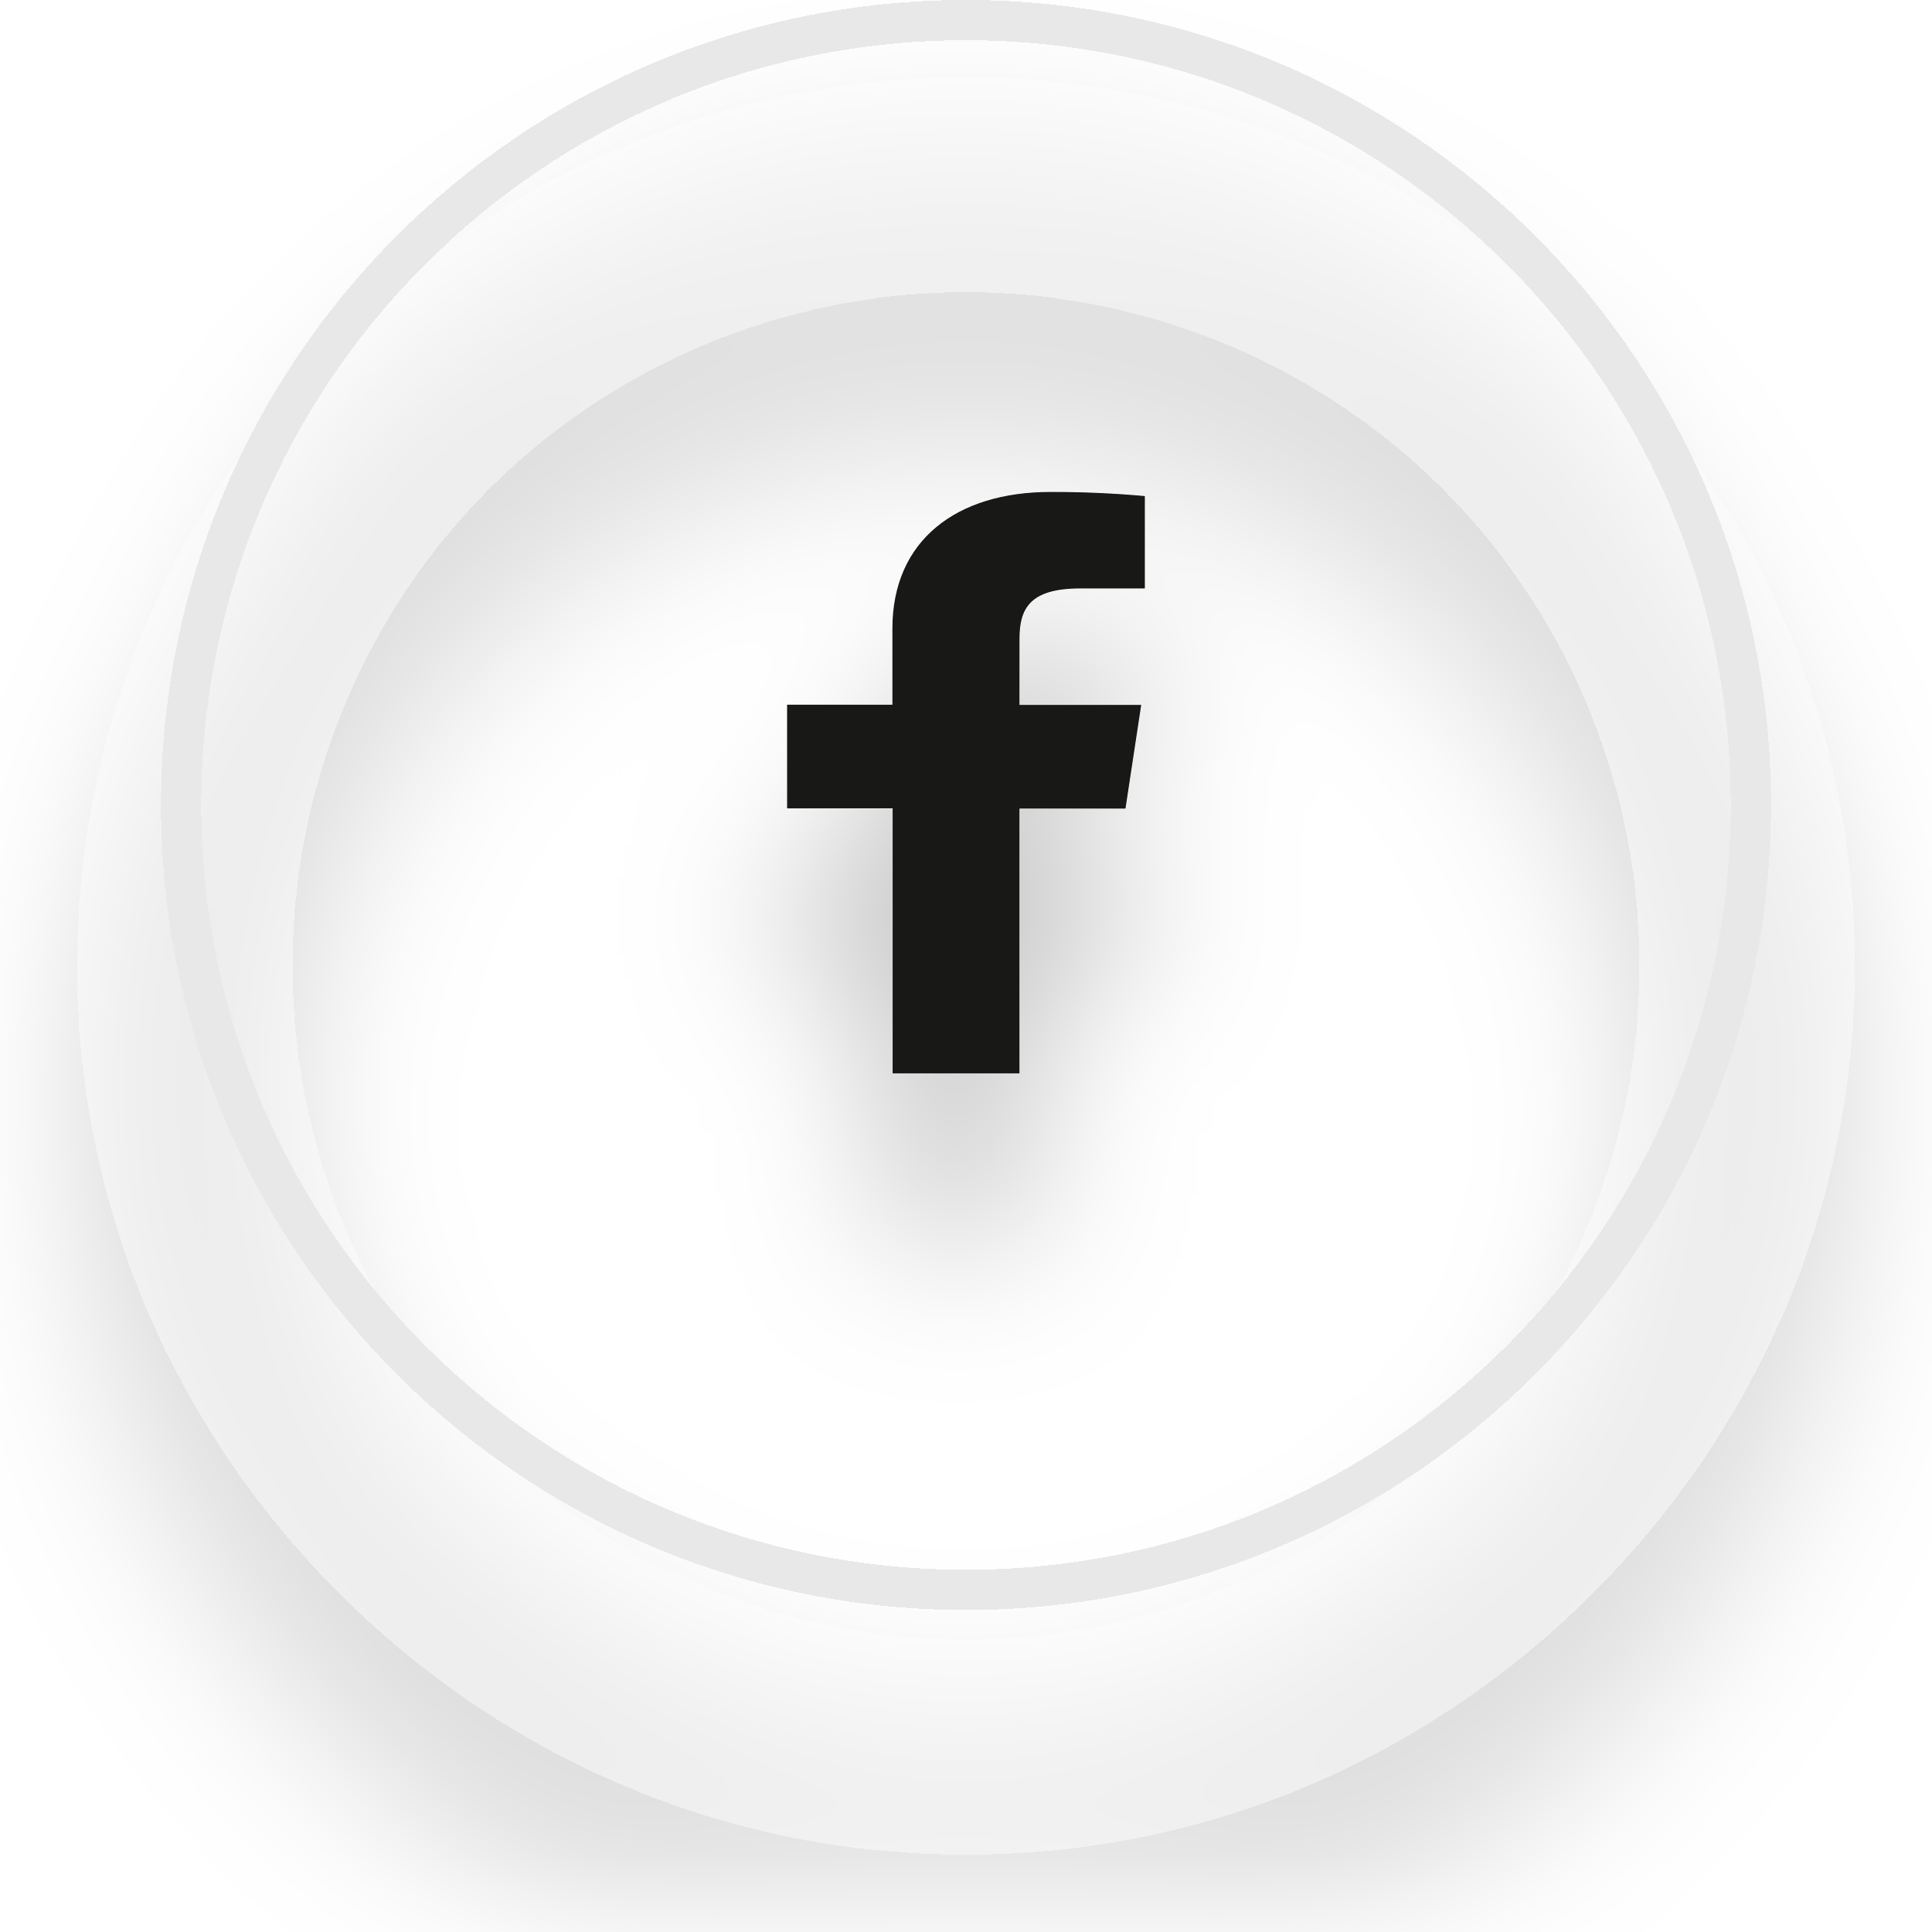
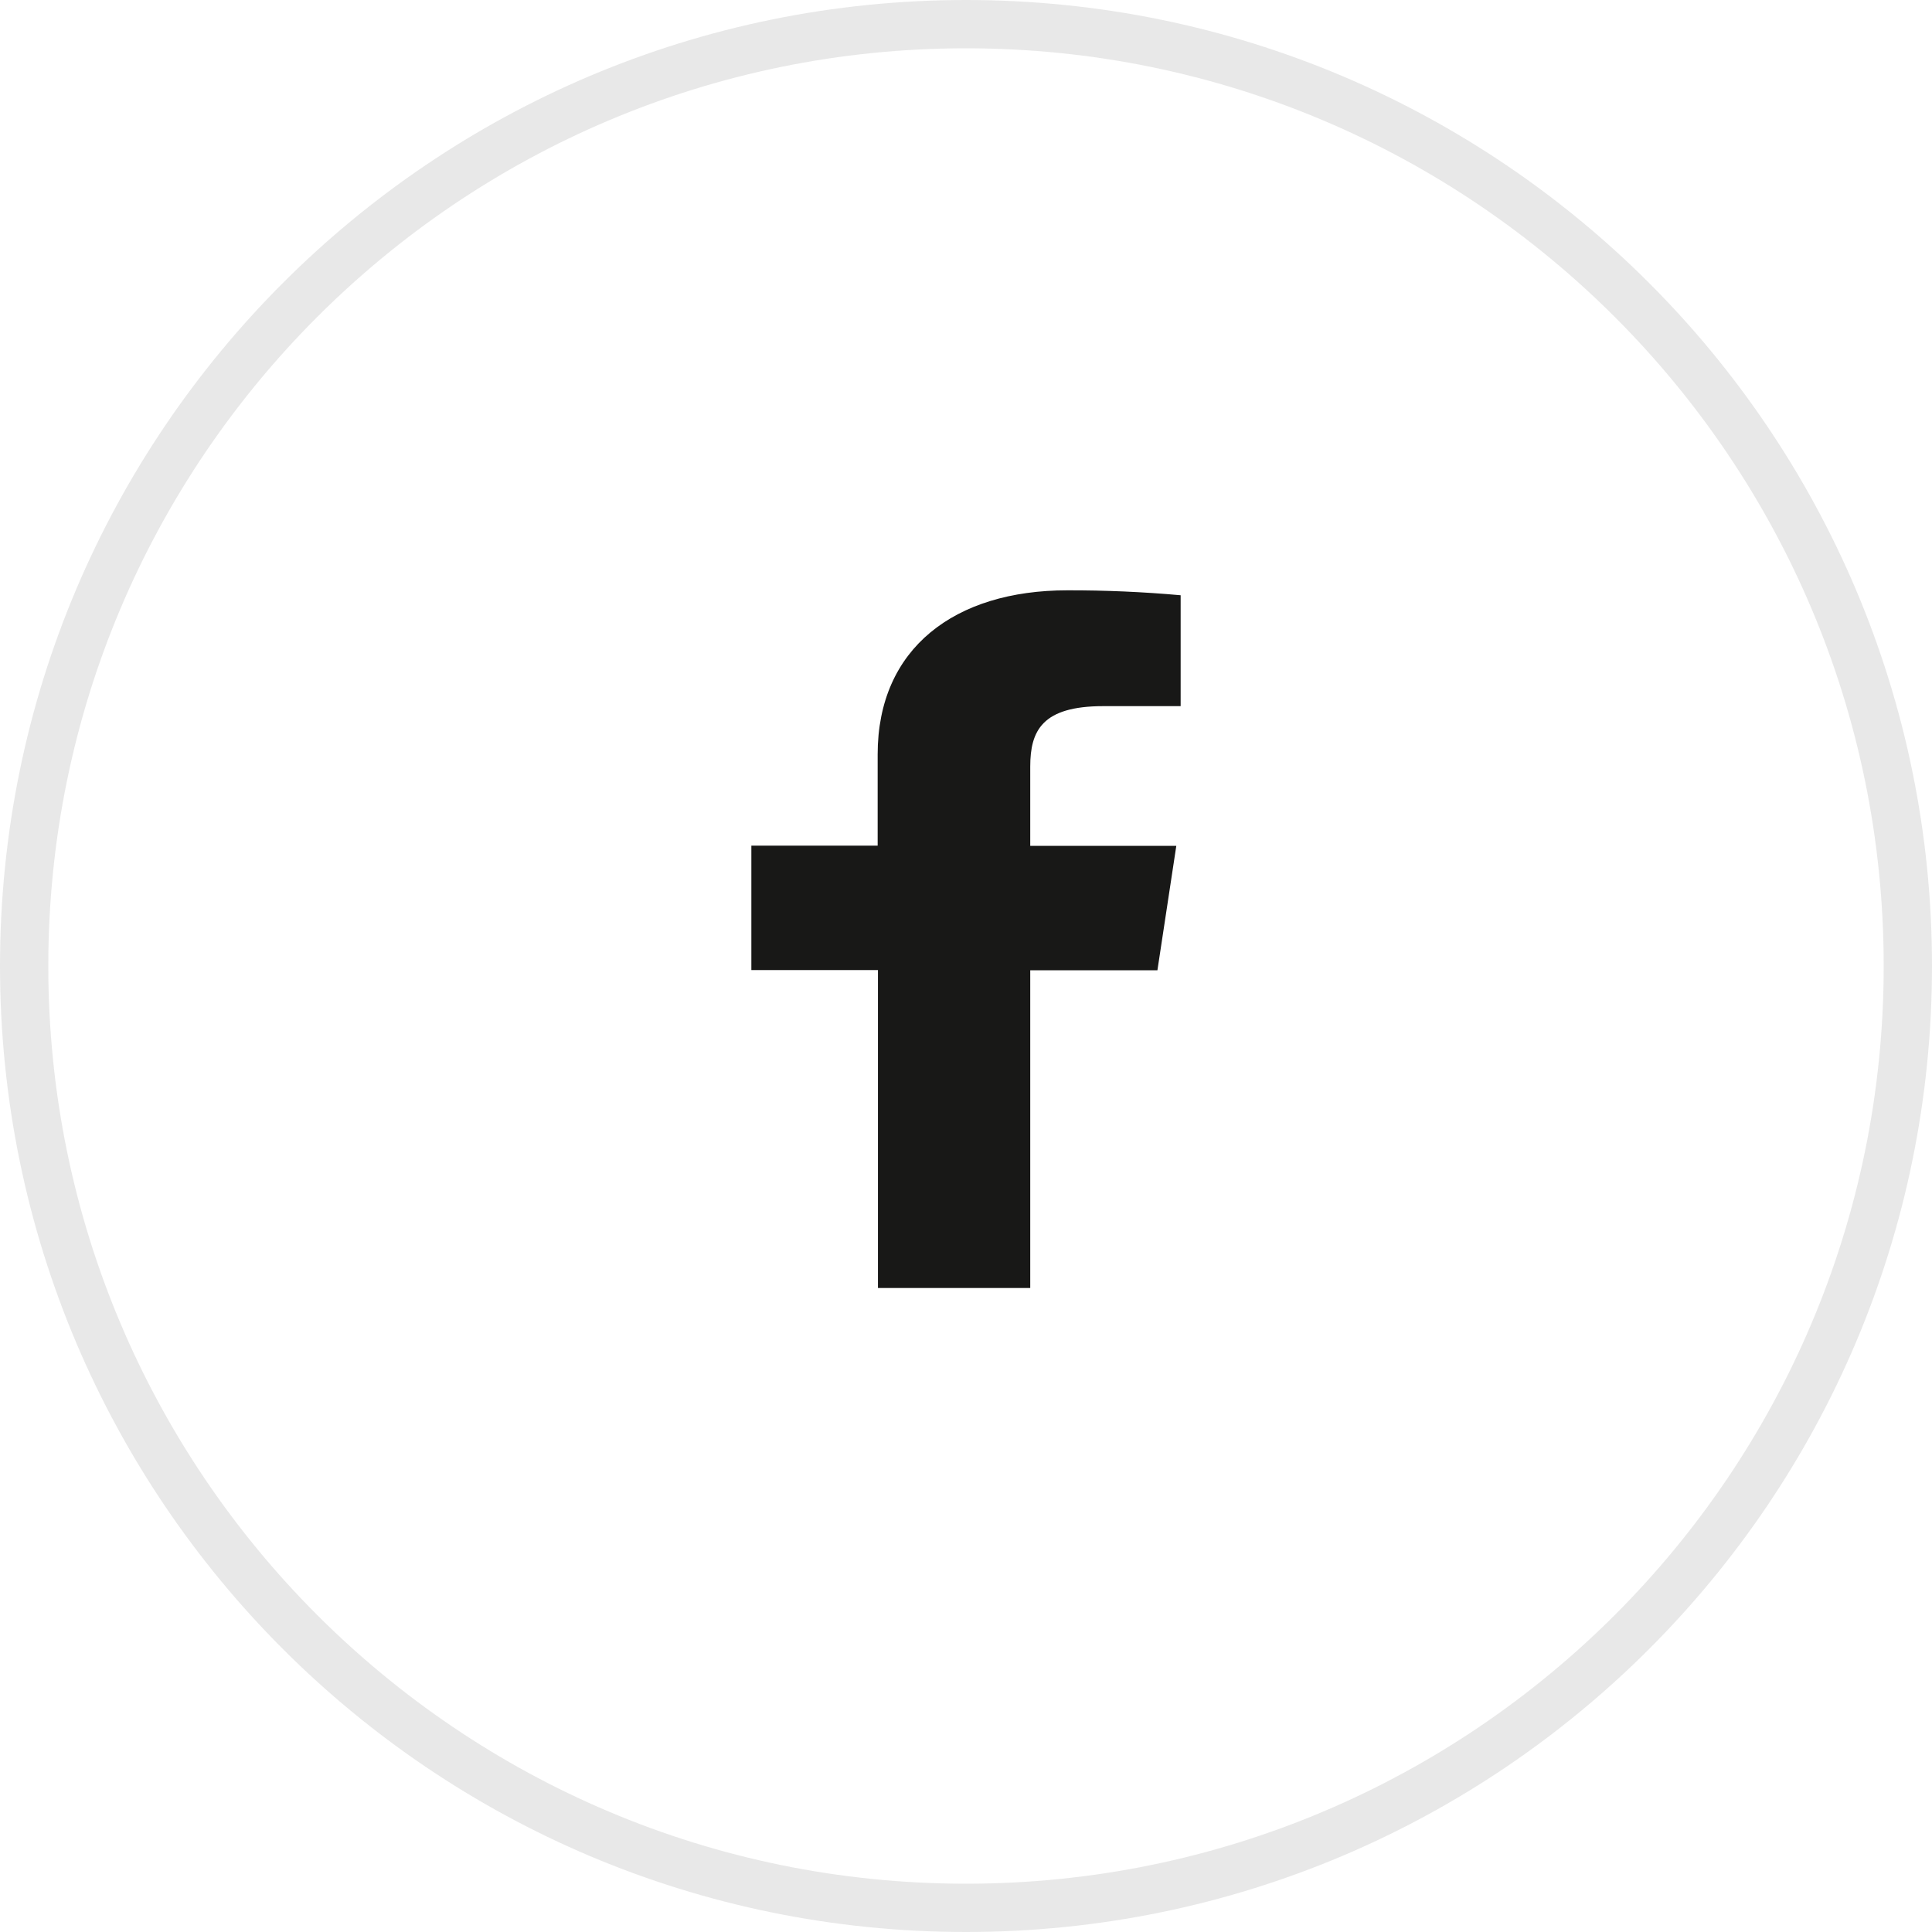
- <svg xmlns="http://www.w3.org/2000/svg" width="48" height="48" viewBox="0 0 48 48" fill="none">
-   <g filter="url(#filter0_d_2_87)">
-     <g opacity="0.1" filter="url(#filter1_d_2_87)">
-       <circle cx="24" cy="20" r="19.5" stroke="#181817" shape-rendering="crispEdges" />
-     </g>
-     <path d="M25.33 26.667V20.089H27.963L28.354 17.513H25.33V15.873C25.33 15.129 25.576 14.62 26.841 14.62H28.444V12.324C27.665 12.254 26.88 12.22 26.096 12.222C23.769 12.222 22.171 13.42 22.171 15.618V17.508H19.555V20.084H22.177V26.667H25.33Z" fill="#181817" />
-   </g>
-   <defs>
-     <filter id="filter0_d_2_87" x="0" y="0" width="48" height="48" filterUnits="userSpaceOnUse" color-interpolation-filters="sRGB">
-       <feFlood flood-opacity="0" result="BackgroundImageFix" />
-       <feColorMatrix in="SourceAlpha" type="matrix" values="0 0 0 0 0 0 0 0 0 0 0 0 0 0 0 0 0 0 127 0" result="hardAlpha" />
-       <feOffset dy="4" />
-       <feGaussianBlur stdDeviation="2" />
-       <feComposite in2="hardAlpha" operator="out" />
-       <feColorMatrix type="matrix" values="0 0 0 0 0 0 0 0 0 0 0 0 0 0 0 0 0 0 0.25 0" />
-       <feBlend mode="normal" in2="BackgroundImageFix" result="effect1_dropShadow_2_87" />
-       <feBlend mode="normal" in="SourceGraphic" in2="effect1_dropShadow_2_87" result="shape" />
-     </filter>
-     <filter id="filter1_d_2_87" x="0" y="0" width="48" height="48" filterUnits="userSpaceOnUse" color-interpolation-filters="sRGB">
-       <feFlood flood-opacity="0" result="BackgroundImageFix" />
-       <feColorMatrix in="SourceAlpha" type="matrix" values="0 0 0 0 0 0 0 0 0 0 0 0 0 0 0 0 0 0 127 0" result="hardAlpha" />
-       <feOffset dy="4" />
-       <feGaussianBlur stdDeviation="2" />
-       <feComposite in2="hardAlpha" operator="out" />
-       <feColorMatrix type="matrix" values="0 0 0 0 0 0 0 0 0 0 0 0 0 0 0 0 0 0 0.25 0" />
-       <feBlend mode="normal" in2="BackgroundImageFix" result="effect1_dropShadow_2_87" />
-       <feBlend mode="normal" in="SourceGraphic" in2="effect1_dropShadow_2_87" result="shape" />
-     </filter>
-   </defs>
+ <svg xmlns="http://www.w3.org/2000/svg" width="40" height="40" viewBox="0 0 40 40" fill="none">
+   <circle opacity="0.1" cx="20" cy="20" r="19.5" stroke="#181817" />
+   <path d="M21.33 26.667V20.089H23.963L24.354 17.513H21.33V15.873C21.33 15.129 21.576 14.62 22.841 14.62H24.444V12.324C23.665 12.254 22.88 12.22 22.096 12.222C19.769 12.222 18.171 13.42 18.171 15.618V17.508H15.556V20.084H18.177V26.667H21.33Z" fill="#181817" />
</svg>
